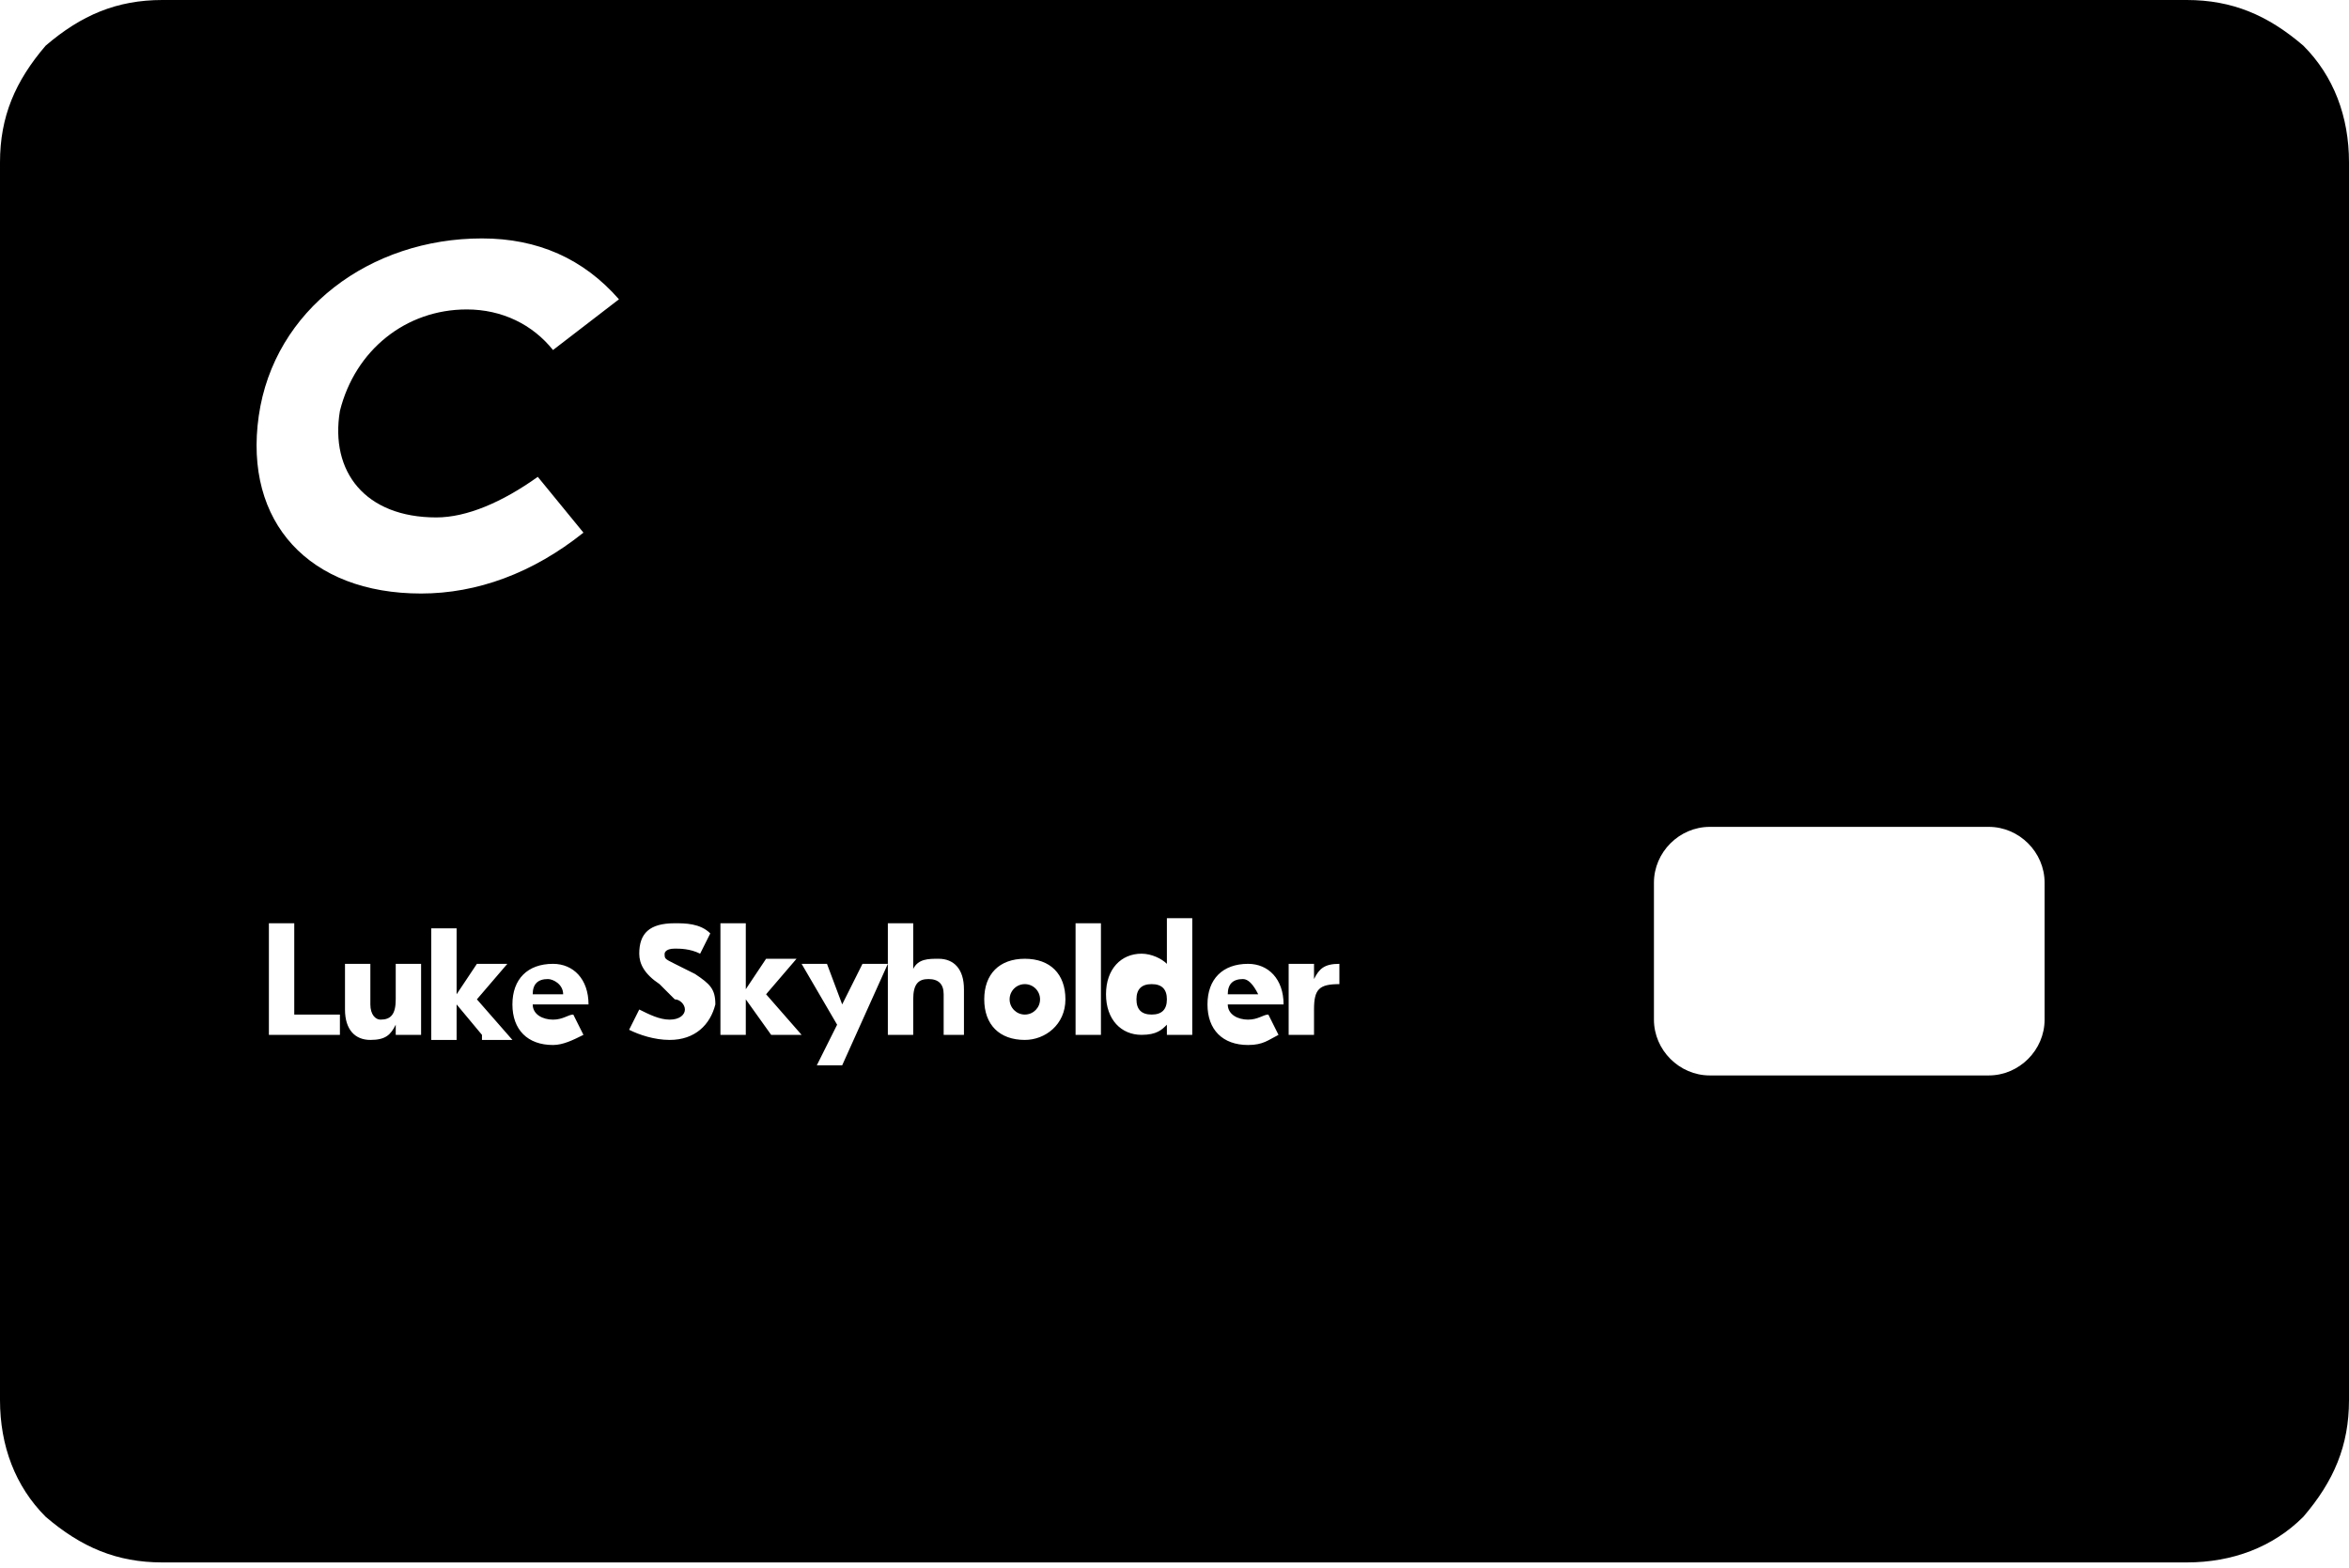
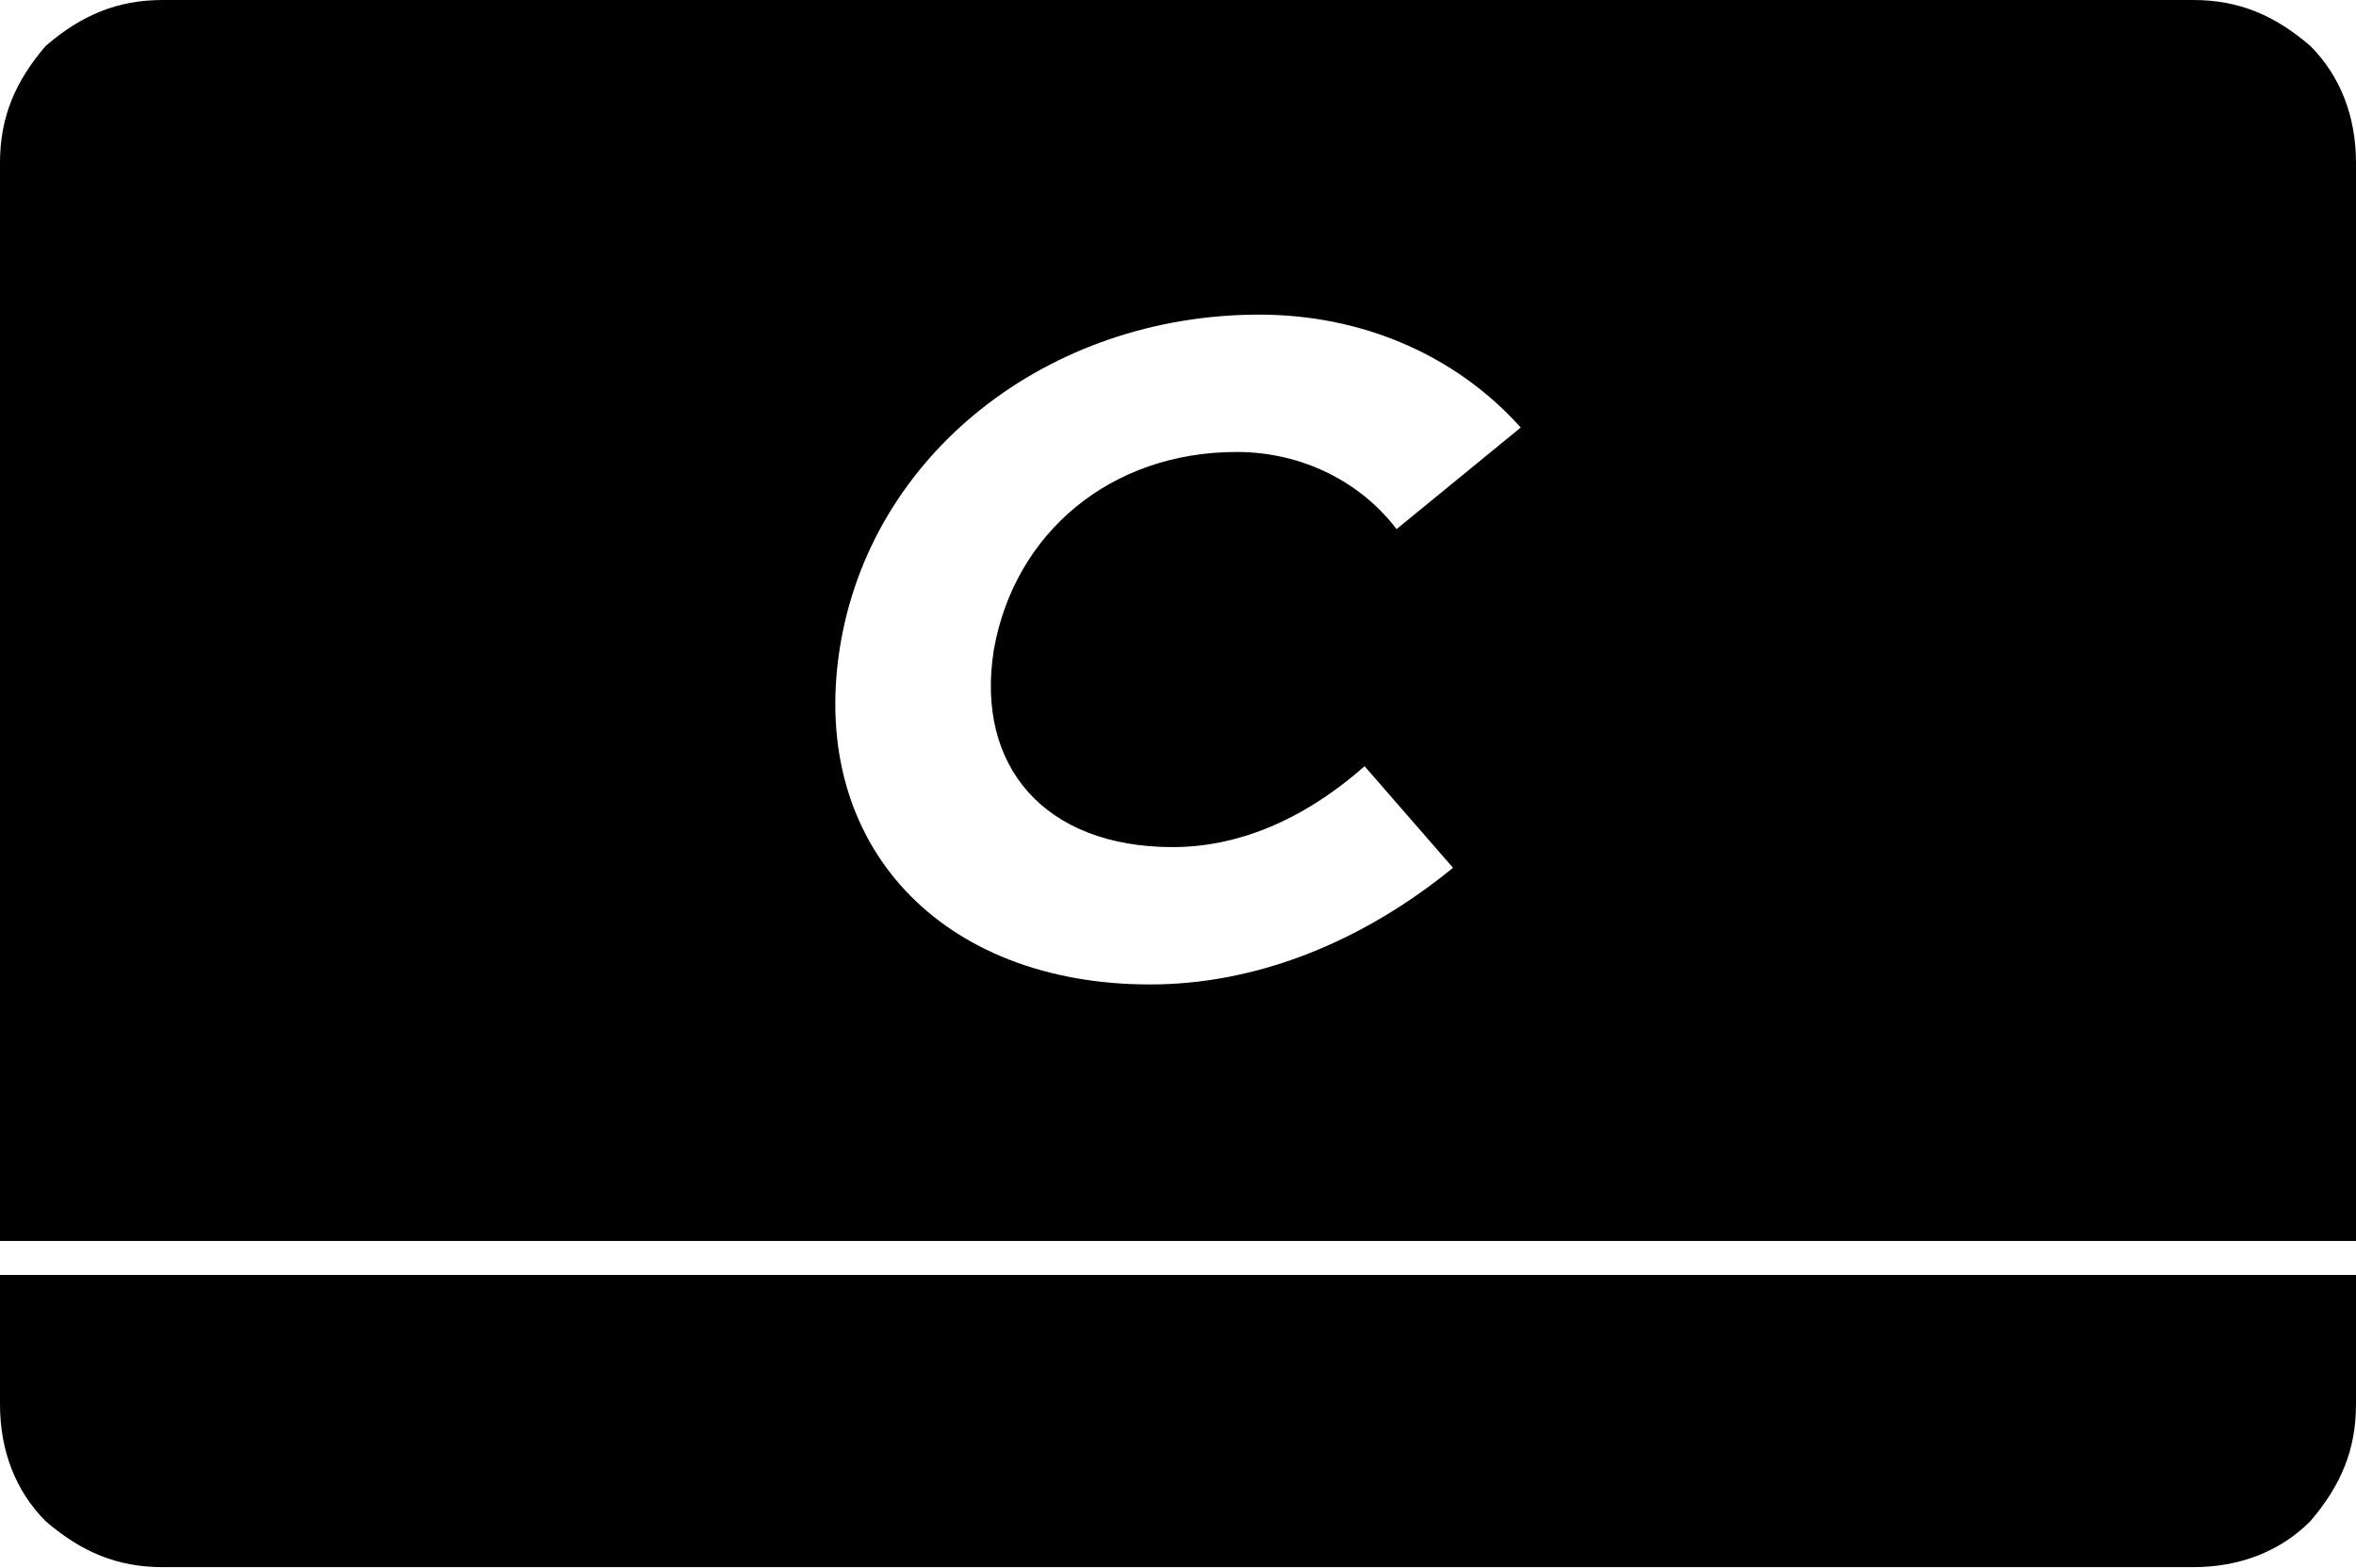
- <svg xmlns="http://www.w3.org/2000/svg" version="1.1" id="Layer_1" x="0px" y="0px" viewBox="0 0 46.3 30.9" style="enable-background:new 0 0 46.3 30.9;" xml:space="preserve">
-   <g>
-     <path d="M24.5,19.3c-0.2,0-0.3,0.1-0.3,0.3h0.6C24.7,19.4,24.6,19.3,24.5,19.3z" />
-     <circle cx="20.2" cy="19.7" r="0.3" />
-     <path d="M10.8,19.3c-0.2,0-0.3,0.1-0.3,0.3h0.6C11.1,19.4,10.9,19.3,10.8,19.3z" />
-     <path d="M22.7,19.4c-0.2,0-0.3,0.1-0.3,0.3s0.1,0.3,0.3,0.3c0.2,0,0.3-0.1,0.3-0.3S22.9,19.4,22.7,19.4z" />
-     <path d="M45.4,0.9C44.7,0.3,44,0,43.1,0H3.2C2.3,0,1.6,0.3,0.9,0.9C0.3,1.6,0,2.3,0,3.2v3.9v0.6v19.9c0,0.9,0.3,1.7,0.9,2.3   c0.7,0.6,1.4,0.9,2.3,0.9h39.9c0.9,0,1.7-0.3,2.3-0.9c0.6-0.7,0.9-1.4,0.9-2.3V7.7V7.1V3.2C46.3,2.3,46,1.5,45.4,0.9z M6.6,20.4   H5.3v-2.2h0.5V20h0.9V20.4z M8.2,20.4H7.8v-0.2h0c-0.1,0.2-0.2,0.3-0.5,0.3c-0.3,0-0.5-0.2-0.5-0.6V19h0.5v0.8   c0,0.2,0.1,0.3,0.2,0.3c0.2,0,0.3-0.1,0.3-0.4V19h0.5V20.4z M9.5,20.4L9,19.8v0.7H8.5v-2.2H9v1.3L9.4,19H10l-0.6,0.7l0.7,0.8H9.5z    M11.5,19.8h-1c0,0.2,0.2,0.3,0.4,0.3c0.2,0,0.3-0.1,0.4-0.1l0.2,0.4c-0.2,0.1-0.4,0.2-0.6,0.2c-0.5,0-0.8-0.3-0.8-0.8   c0-0.5,0.3-0.8,0.8-0.8c0.4,0,0.7,0.3,0.7,0.8V19.8z M10.9,6.9c-0.4-0.5-1-0.8-1.7-0.8C8,6.1,7,6.9,6.7,8.1   c-0.2,1.2,0.5,2.1,1.9,2.1c0.6,0,1.3-0.3,2-0.8l0.9,1.1c-1,0.8-2.1,1.2-3.2,1.2c-2.2,0-3.5-1.4-3.2-3.5s2.2-3.5,4.4-3.5   c1.1,0,2,0.4,2.7,1.2L10.9,6.9z M13.2,20.5c-0.3,0-0.6-0.1-0.8-0.2l0.2-0.4c0.2,0.1,0.4,0.2,0.6,0.2c0.2,0,0.3-0.1,0.3-0.2   c0-0.1-0.1-0.2-0.2-0.2L13,19.4c-0.3-0.2-0.4-0.4-0.4-0.6c0-0.4,0.2-0.6,0.7-0.6c0.2,0,0.5,0,0.7,0.2l-0.2,0.4   c-0.2-0.1-0.4-0.1-0.5-0.1c-0.2,0-0.2,0.1-0.2,0.1c0,0.1,0,0.1,0.2,0.2l0.4,0.2c0.3,0.2,0.4,0.3,0.4,0.6   C14,20.2,13.7,20.5,13.2,20.5z M15.2,20.4l-0.5-0.7v0.7h-0.5v-2.2h0.5v1.3l0.4-0.6h0.6l-0.6,0.7l0.7,0.8H15.2z M16.6,21h-0.5   l0.4-0.8L15.8,19h0.5l0.3,0.8L17,19h0.5L16.6,21z M19.1,20.4h-0.5v-0.8c0-0.2-0.1-0.3-0.3-0.3c-0.2,0-0.3,0.1-0.3,0.4v0.7h-0.5   v-2.2h0.5v0.9h0c0.1-0.2,0.3-0.2,0.5-0.2c0.3,0,0.5,0.2,0.5,0.6V20.4z M20.2,20.5c-0.5,0-0.8-0.3-0.8-0.8s0.3-0.8,0.8-0.8   c0.5,0,0.8,0.3,0.8,0.8S20.6,20.5,20.2,20.5z M21.7,20.4h-0.5v-2.2h0.5V20.4z M23.5,20.4H23v-0.2h0c-0.1,0.1-0.2,0.2-0.5,0.2   c-0.4,0-0.7-0.3-0.7-0.8s0.3-0.8,0.7-0.8c0.2,0,0.4,0.1,0.5,0.2h0v-0.9h0.5V20.4z M25.2,19.8h-1c0,0.2,0.2,0.3,0.4,0.3   c0.2,0,0.3-0.1,0.4-0.1l0.2,0.4c-0.2,0.1-0.3,0.2-0.6,0.2c-0.5,0-0.8-0.3-0.8-0.8c0-0.5,0.3-0.8,0.8-0.8c0.4,0,0.7,0.3,0.7,0.8   V19.8z M26.4,19.4L26.4,19.4c-0.4,0-0.5,0.1-0.5,0.5v0.5h-0.5V19h0.5v0.3h0c0.1-0.2,0.2-0.3,0.5-0.3h0V19.4z M40.3,20.1   c0,0.6-0.5,1.1-1.1,1.1h-5.5c-0.6,0-1.1-0.5-1.1-1.1v-2.7c0-0.6,0.5-1.1,1.1-1.1h5.5c0.6,0,1.1,0.5,1.1,1.1V20.1z" />
-   </g>
+ <svg xmlns="http://www.w3.org/2000/svg" id="Layer_1" data-name="Layer 1" version="1.1" viewBox="0 0 1000 665.237">
+   <path class="cls-1" d="M0,541.192v54.93c0,19.438,6.48,36.718,19.439,49.676,15.118,12.959,30.237,19.439,49.676,19.439h861.769c19.44,0,36.718-6.481,49.677-19.439,12.958-15.119,19.438-30.238,19.438-49.676v-54.93H0Z" />
+   <path class="cls-1" d="M1000,526.773V69.115c0-19.438-6.48-36.718-19.438-49.676-15.119-12.959-30.238-19.439-49.677-19.439H69.115c-19.44,0-34.559,6.481-49.676,19.439C6.48,34.558,0,49.677,0,69.115v457.658h1000ZM356.356,275.722c12.779-83.065,88.654-142.168,178.107-142.168,43.129,0,83.063,16.773,111.017,47.922l-52.713,43.13c-15.175-19.968-39.934-32.747-67.888-32.747-53.512,0-94.245,34.344-103.03,83.863-7.987,49.519,21.565,83.863,75.875,83.863,26.357,0,54.311-10.383,81.466-34.344l37.538,43.13c-39.136,31.948-83.862,49.519-128.588,49.519-88.654,0-144.562-59.104-131.783-142.168Z" />
</svg>
